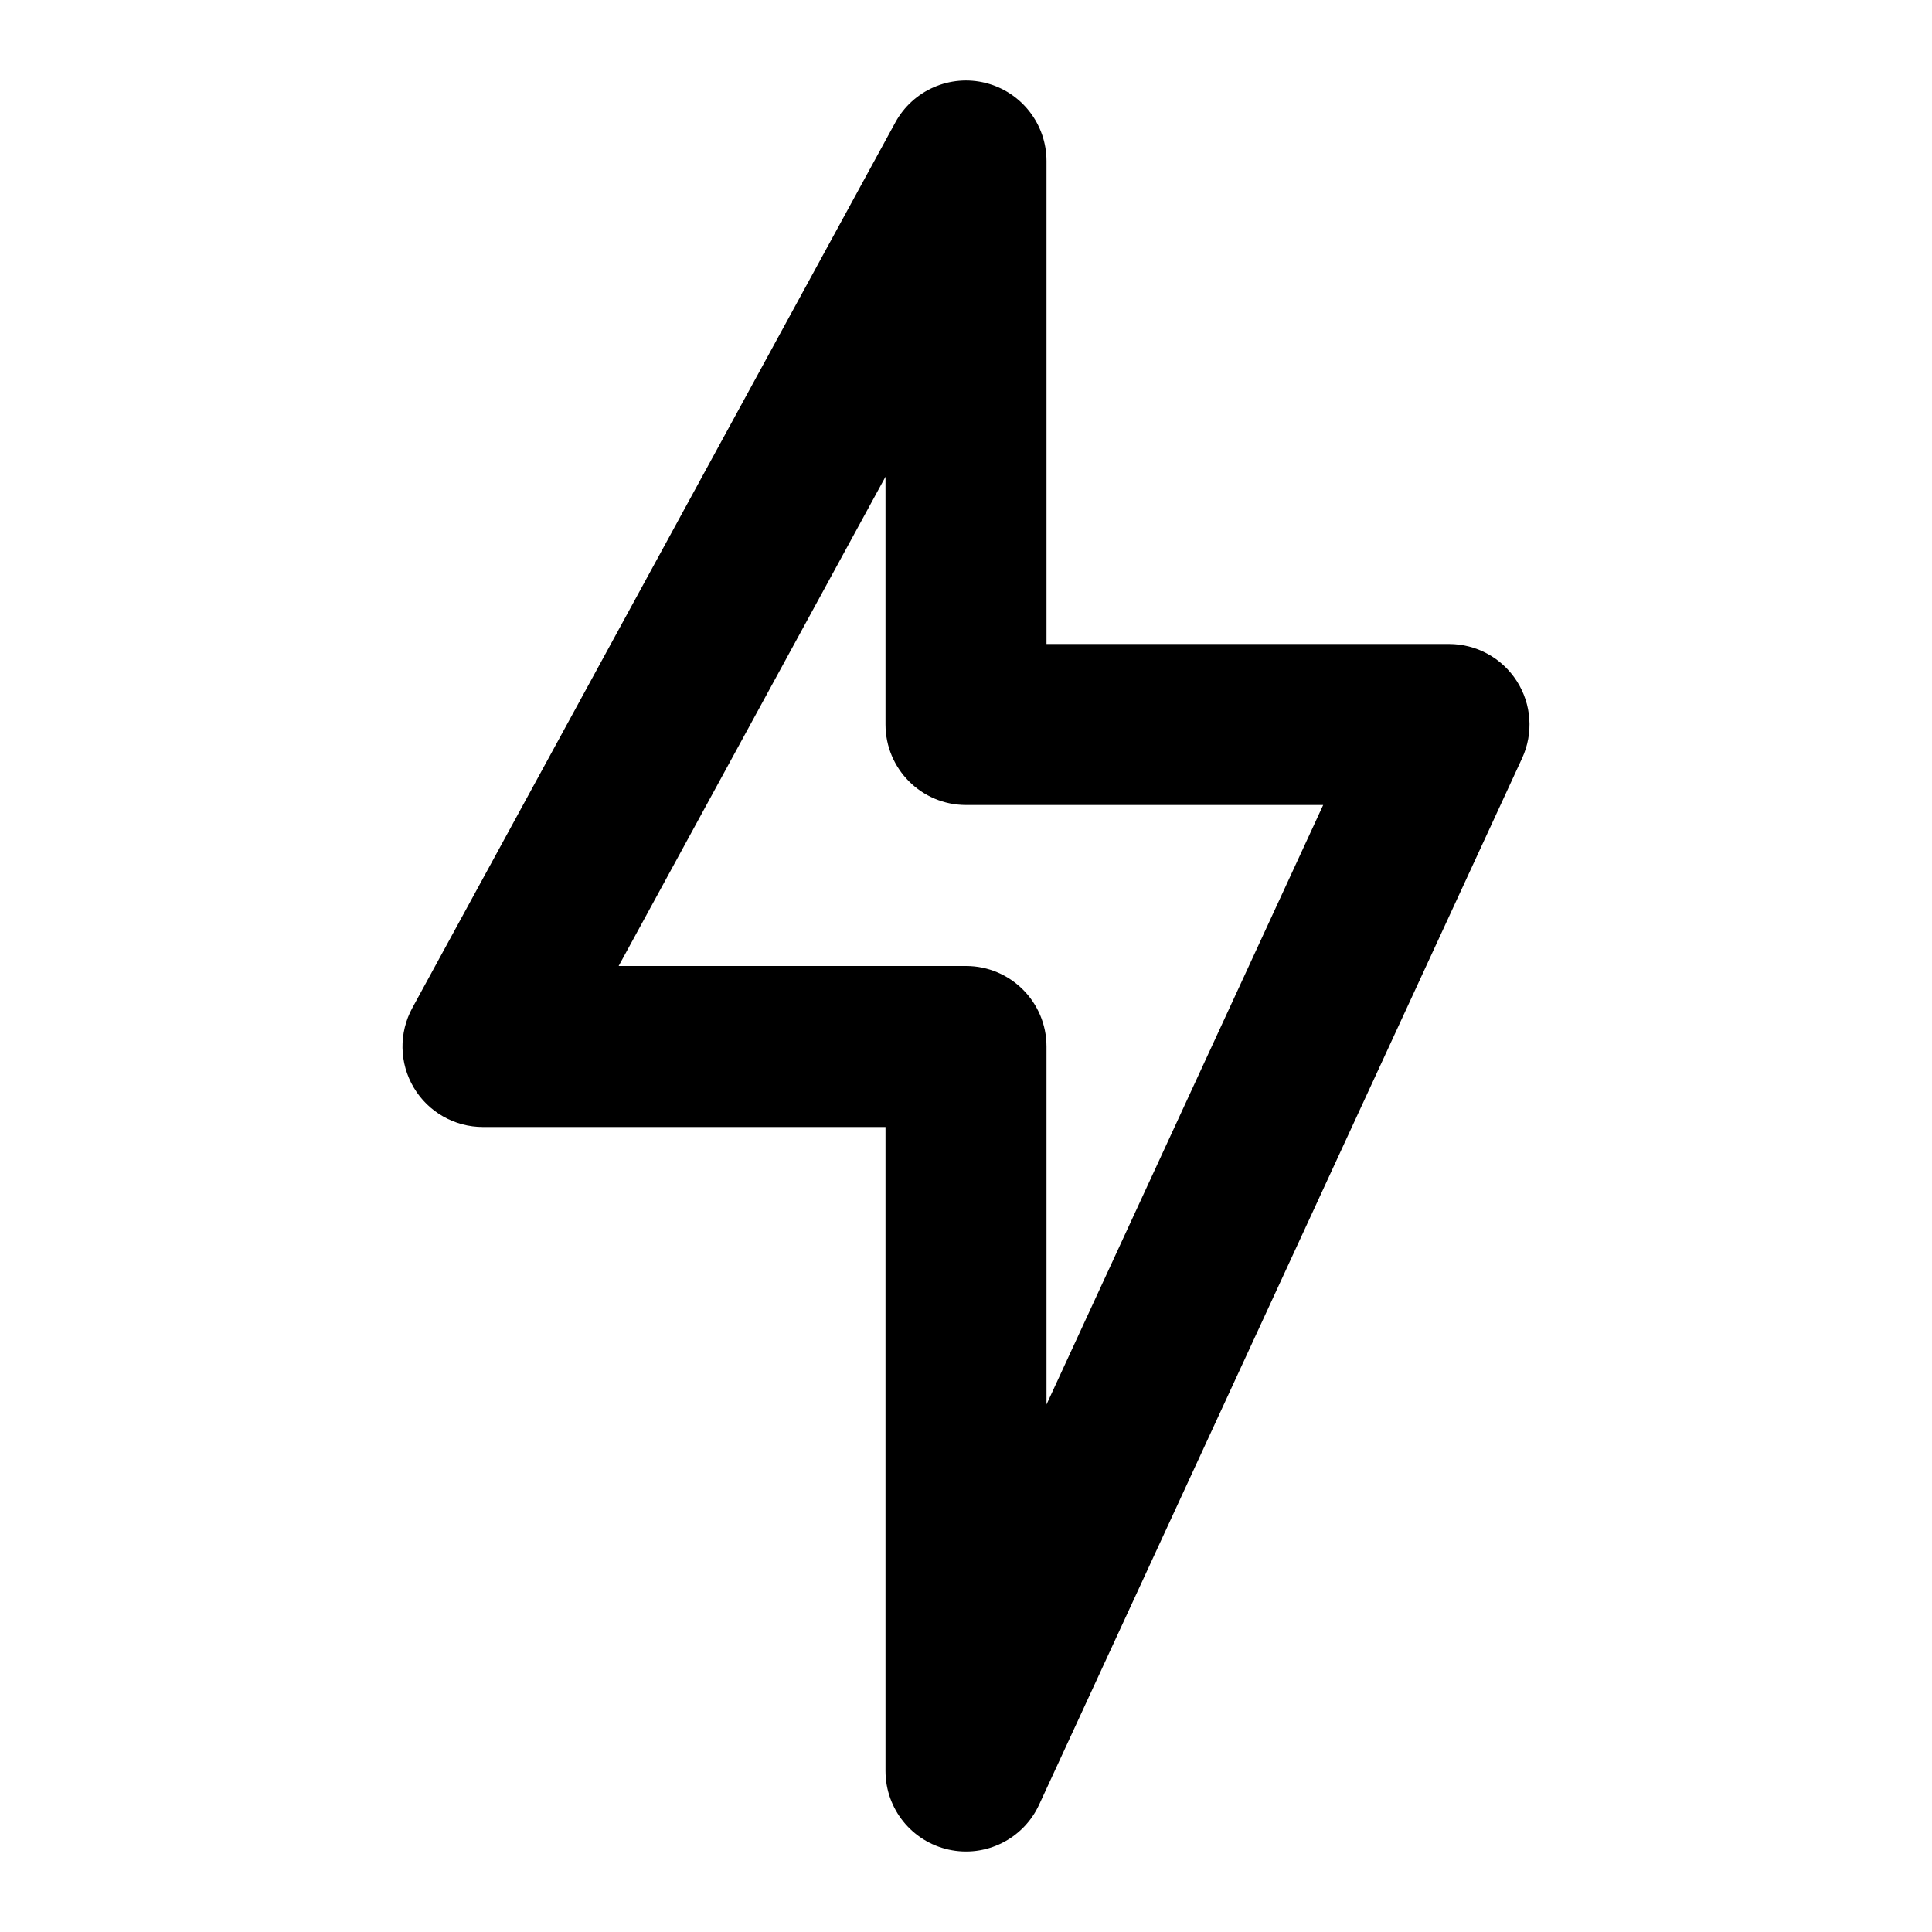
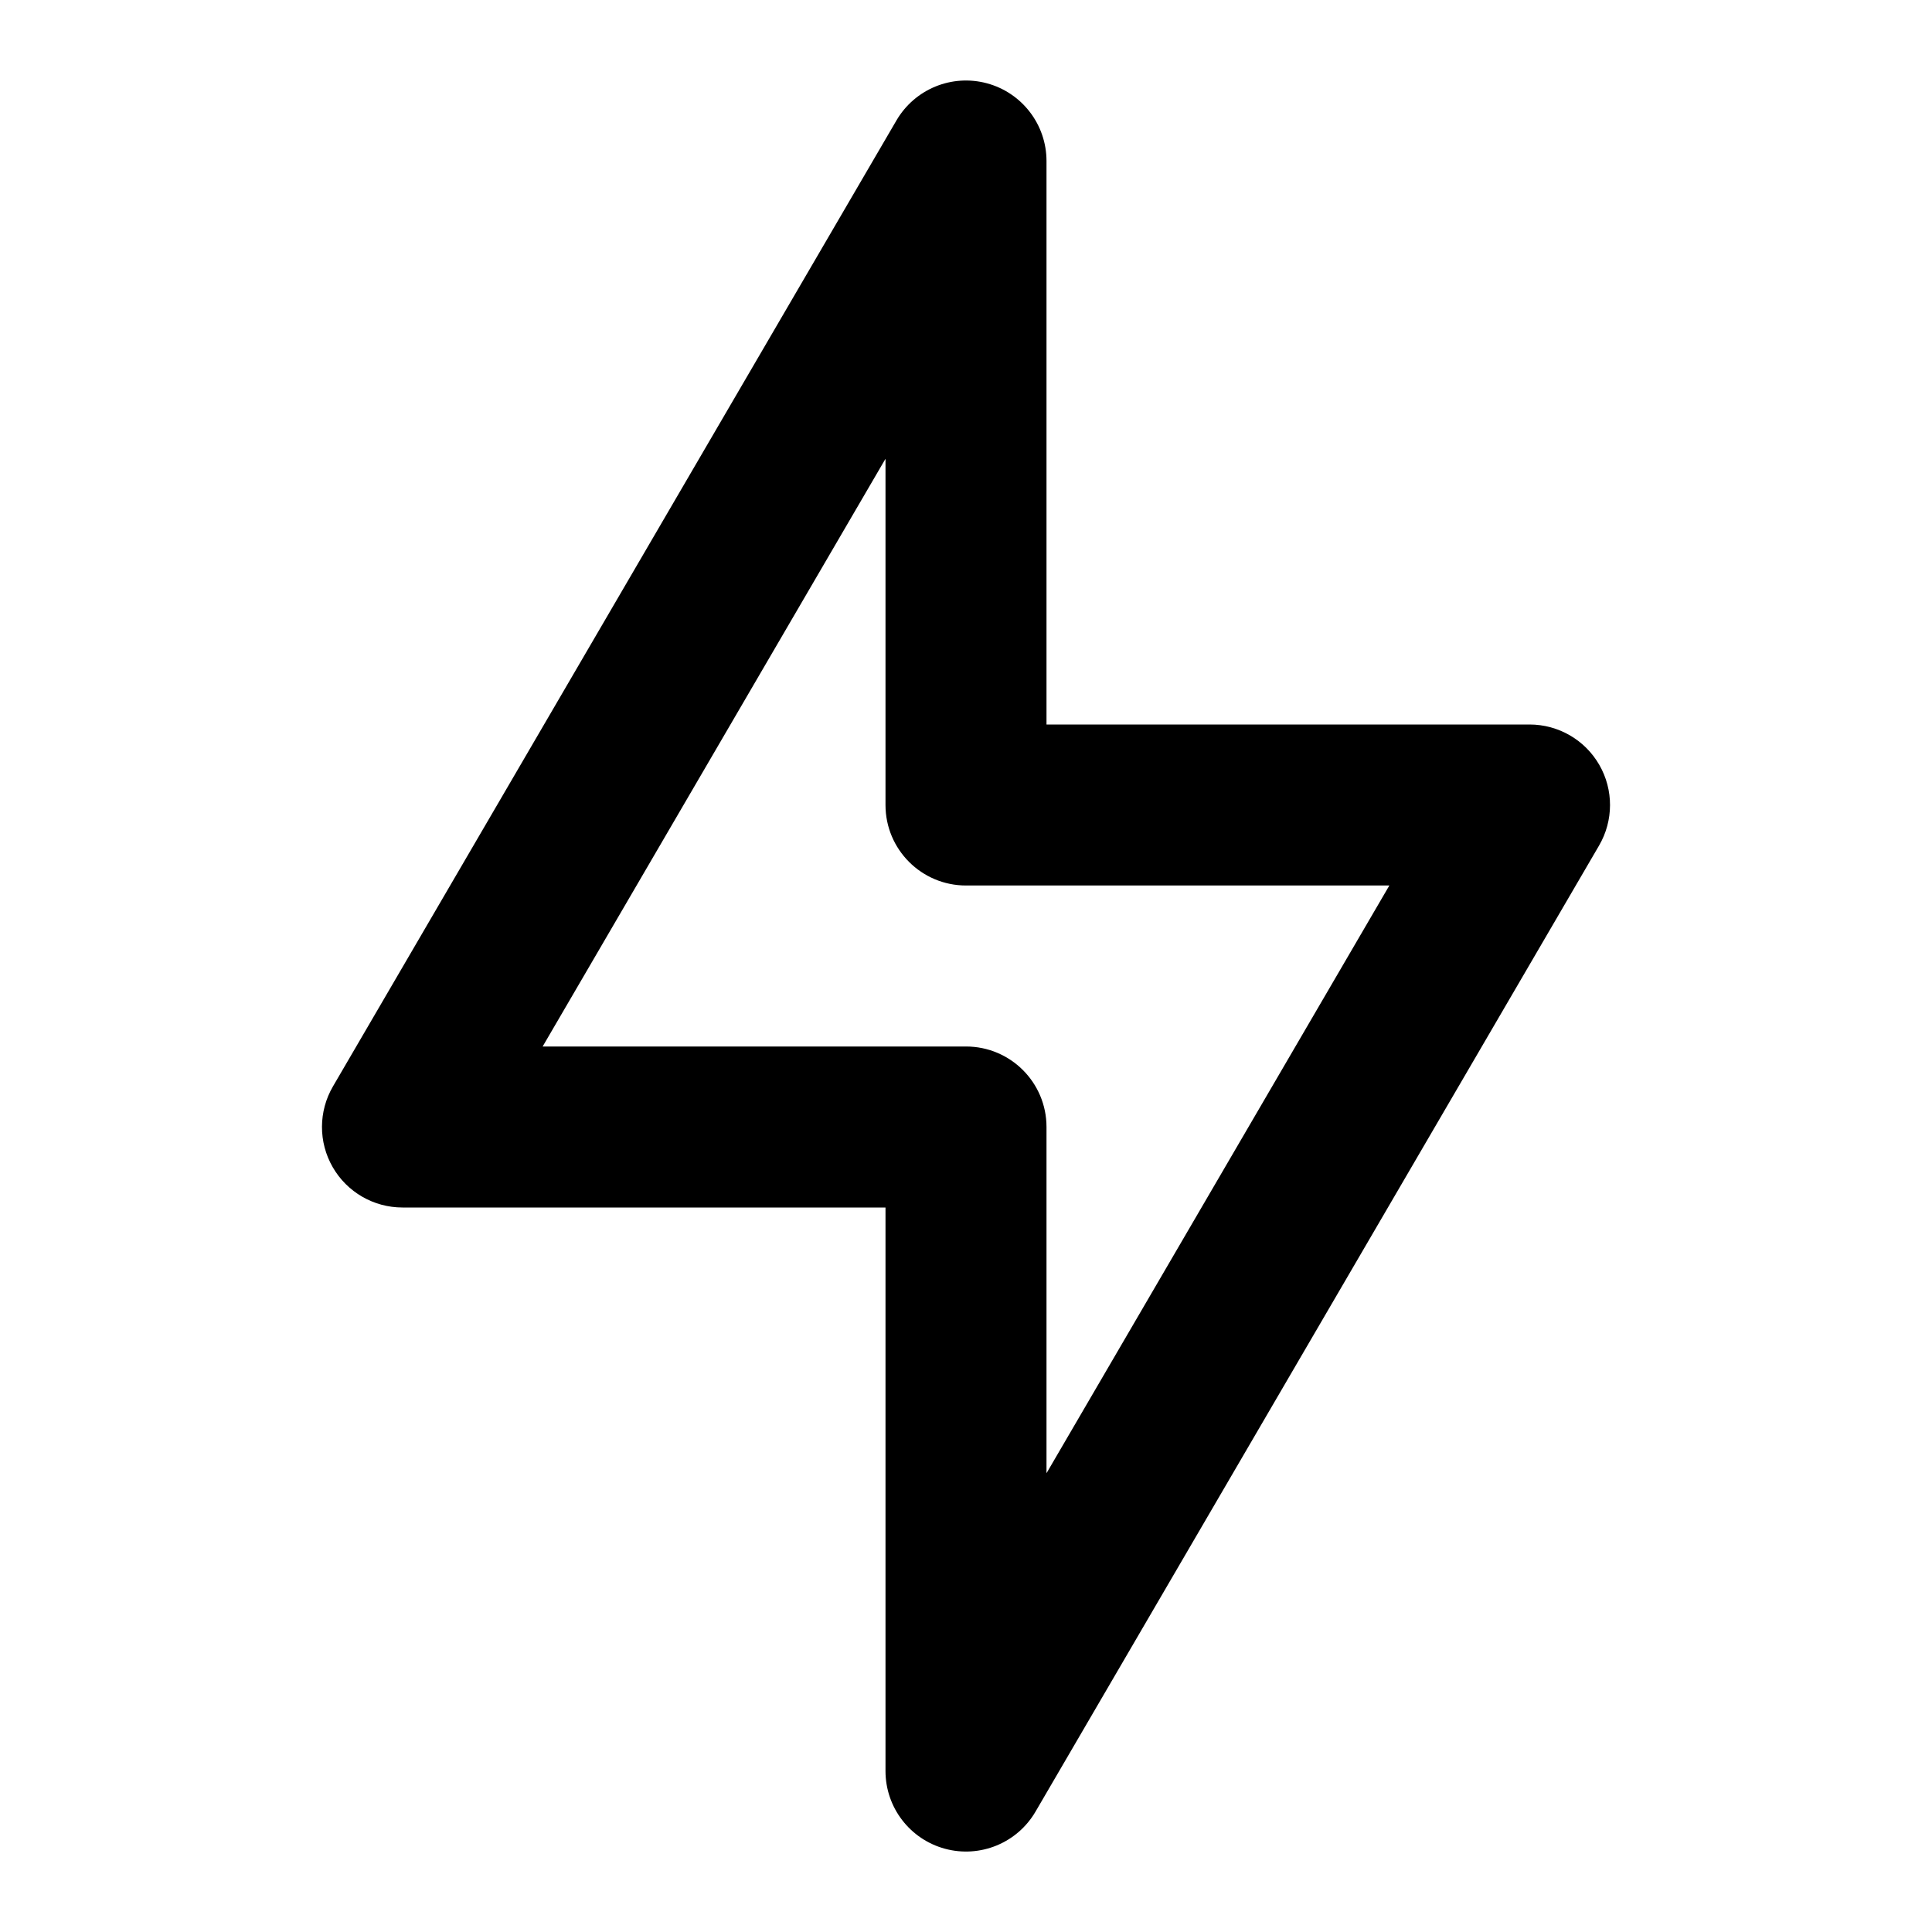
<svg xmlns="http://www.w3.org/2000/svg" width="24" height="24" fill="none">
-   <path fill-rule="evenodd" clip-rule="evenodd" d="M12.247 1.031A1 1 0 0 1 13 2v6h5a1 1 0 0 1 .908 1.419l-6 13A1 1 0 0 1 11 22v-8H6a1 1 0 0 1-.878-1.479l6-11a1 1 0 0 1 1.125-.49zM7.685 12H12a1 1 0 0 1 1 1v4.447L16.437 10H12a1 1 0 0 1-1-1V5.922L7.685 12z" fill="#000" />
+   <path fill-rule="evenodd" clip-rule="evenodd" d="M12.261 1.035A1 1 0 0 1 13 2v7h6a1 1 0 0 1 .864 1.504l-7 12A1 1 0 0 1 11 22v-7H5a1 1 0 0 1-.864-1.504l7-12a1 1 0 0 1 1.125-.461zM6.741 13H12a1 1 0 0 1 1 1v4.301L17.259 11H12a1 1 0 0 1-1-1V5.699L6.741 13z" fill="#000" />
</svg>
